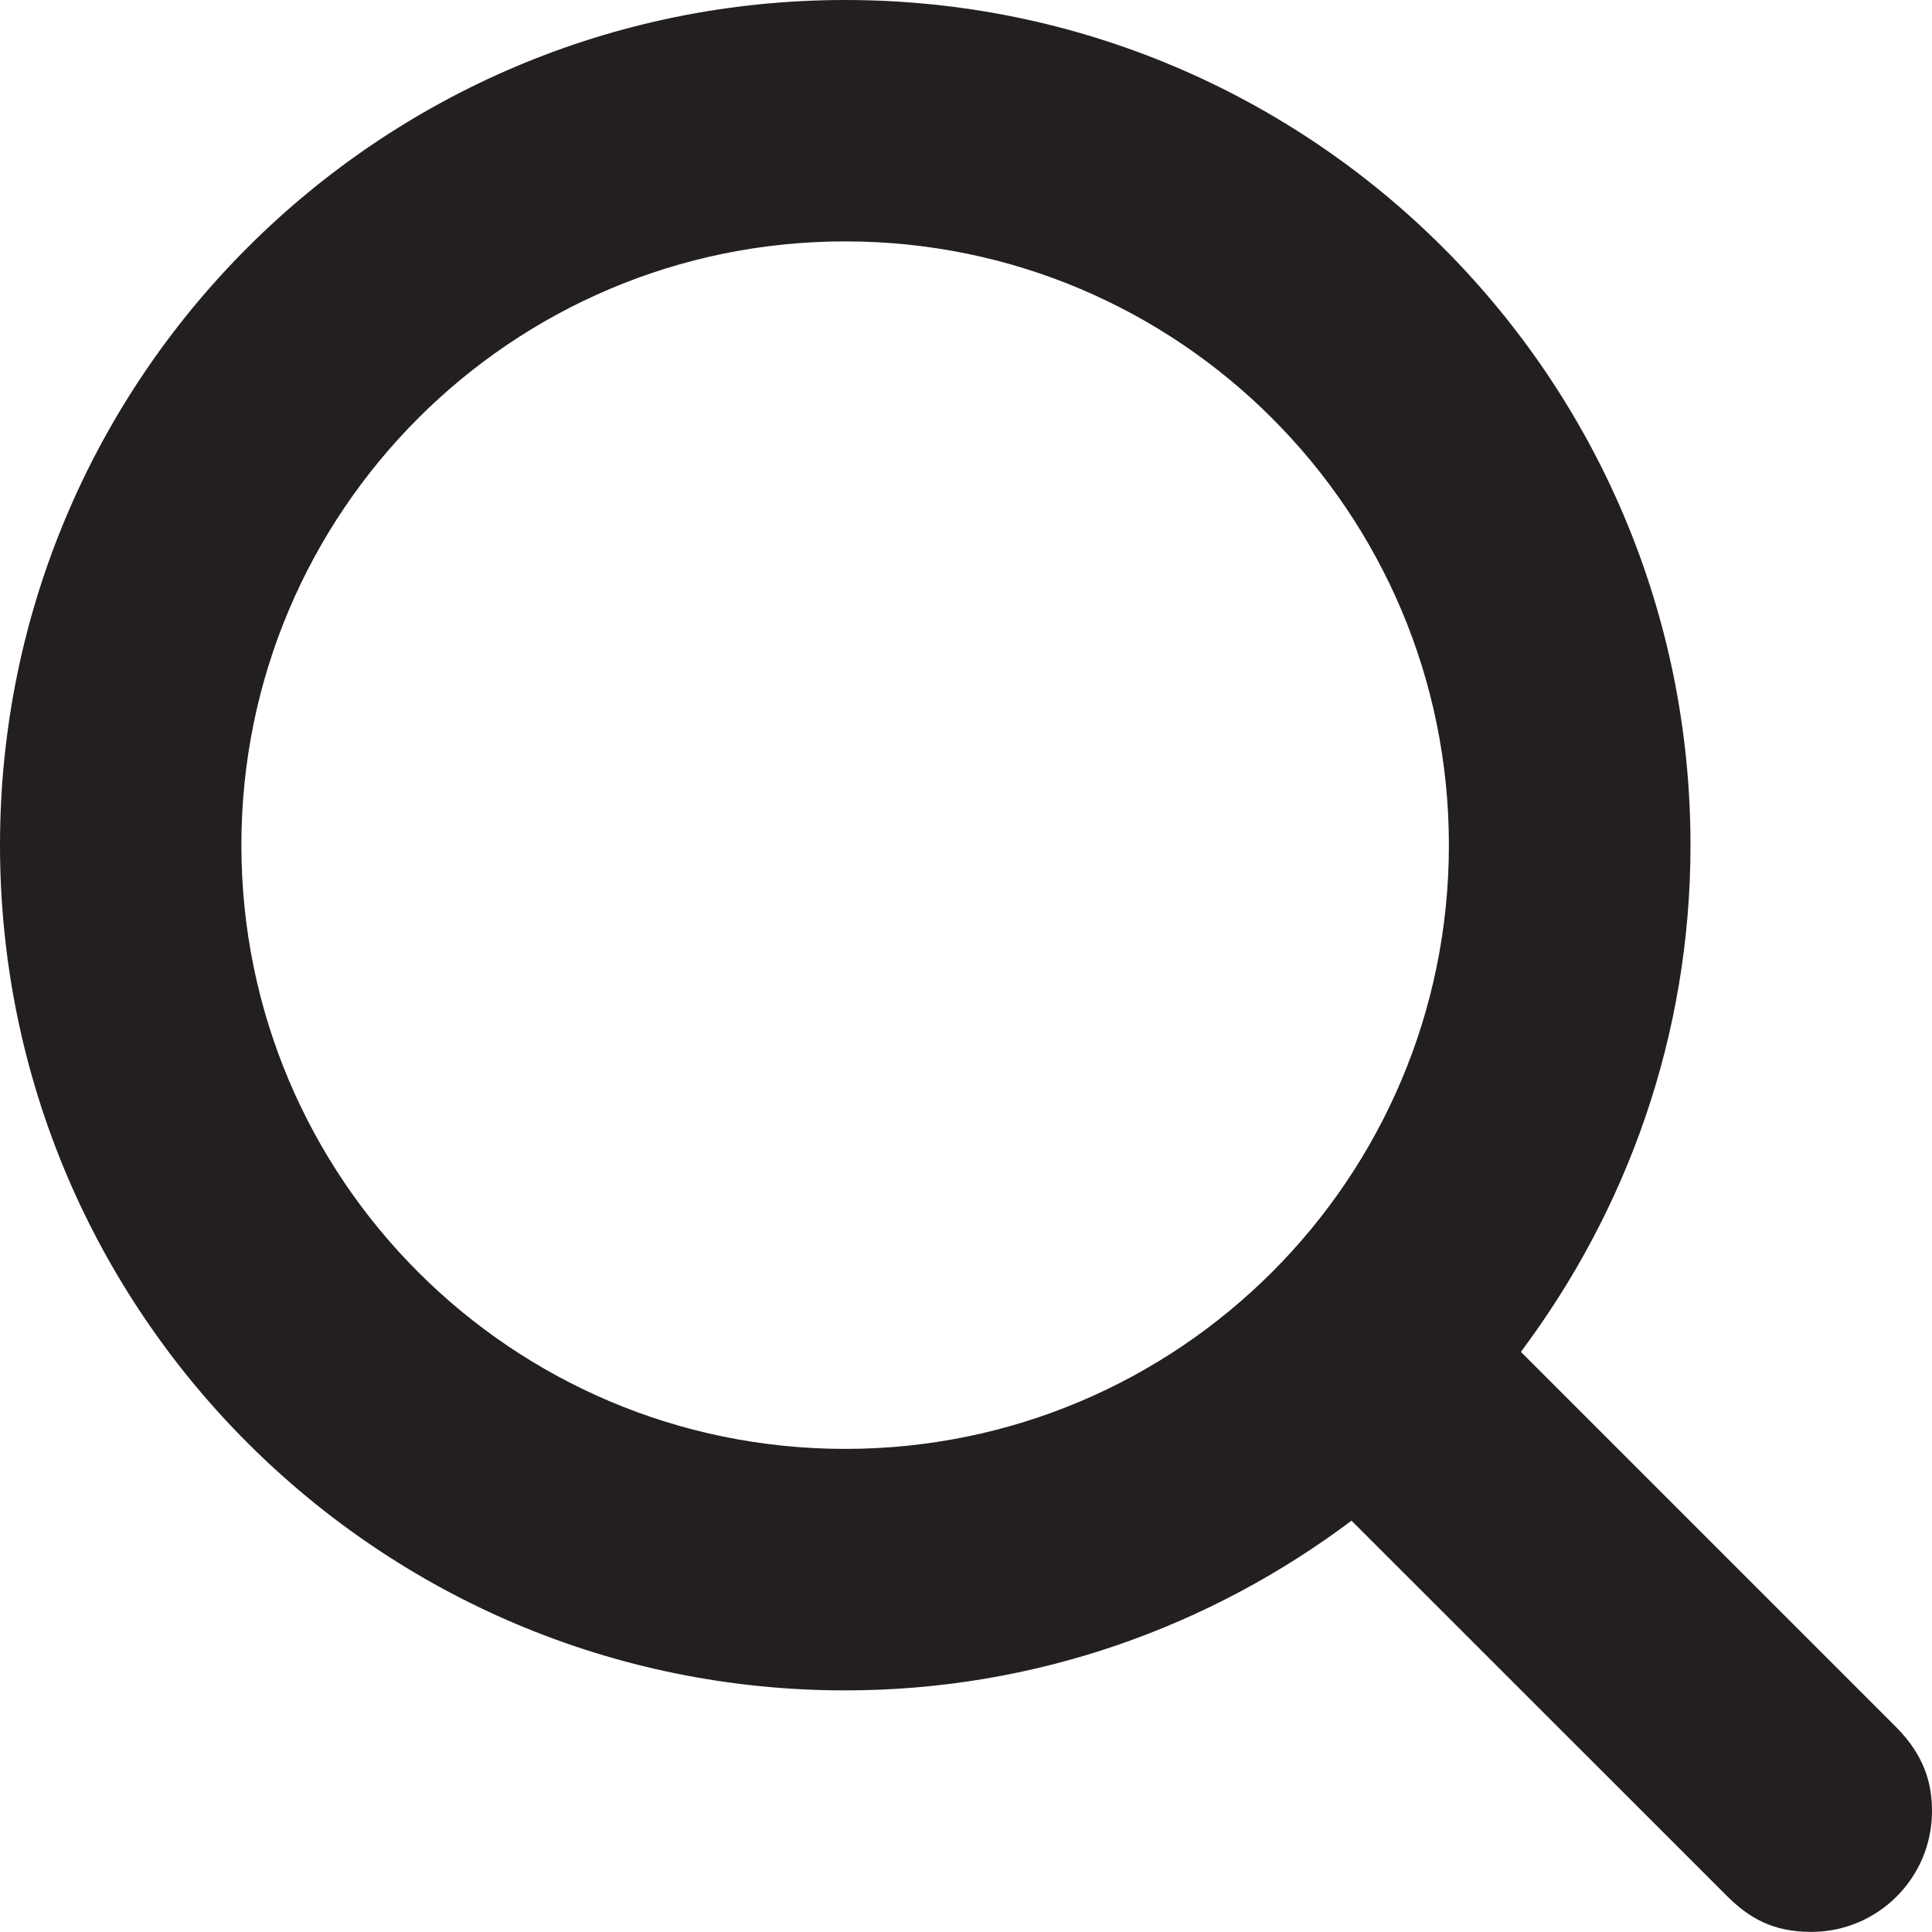
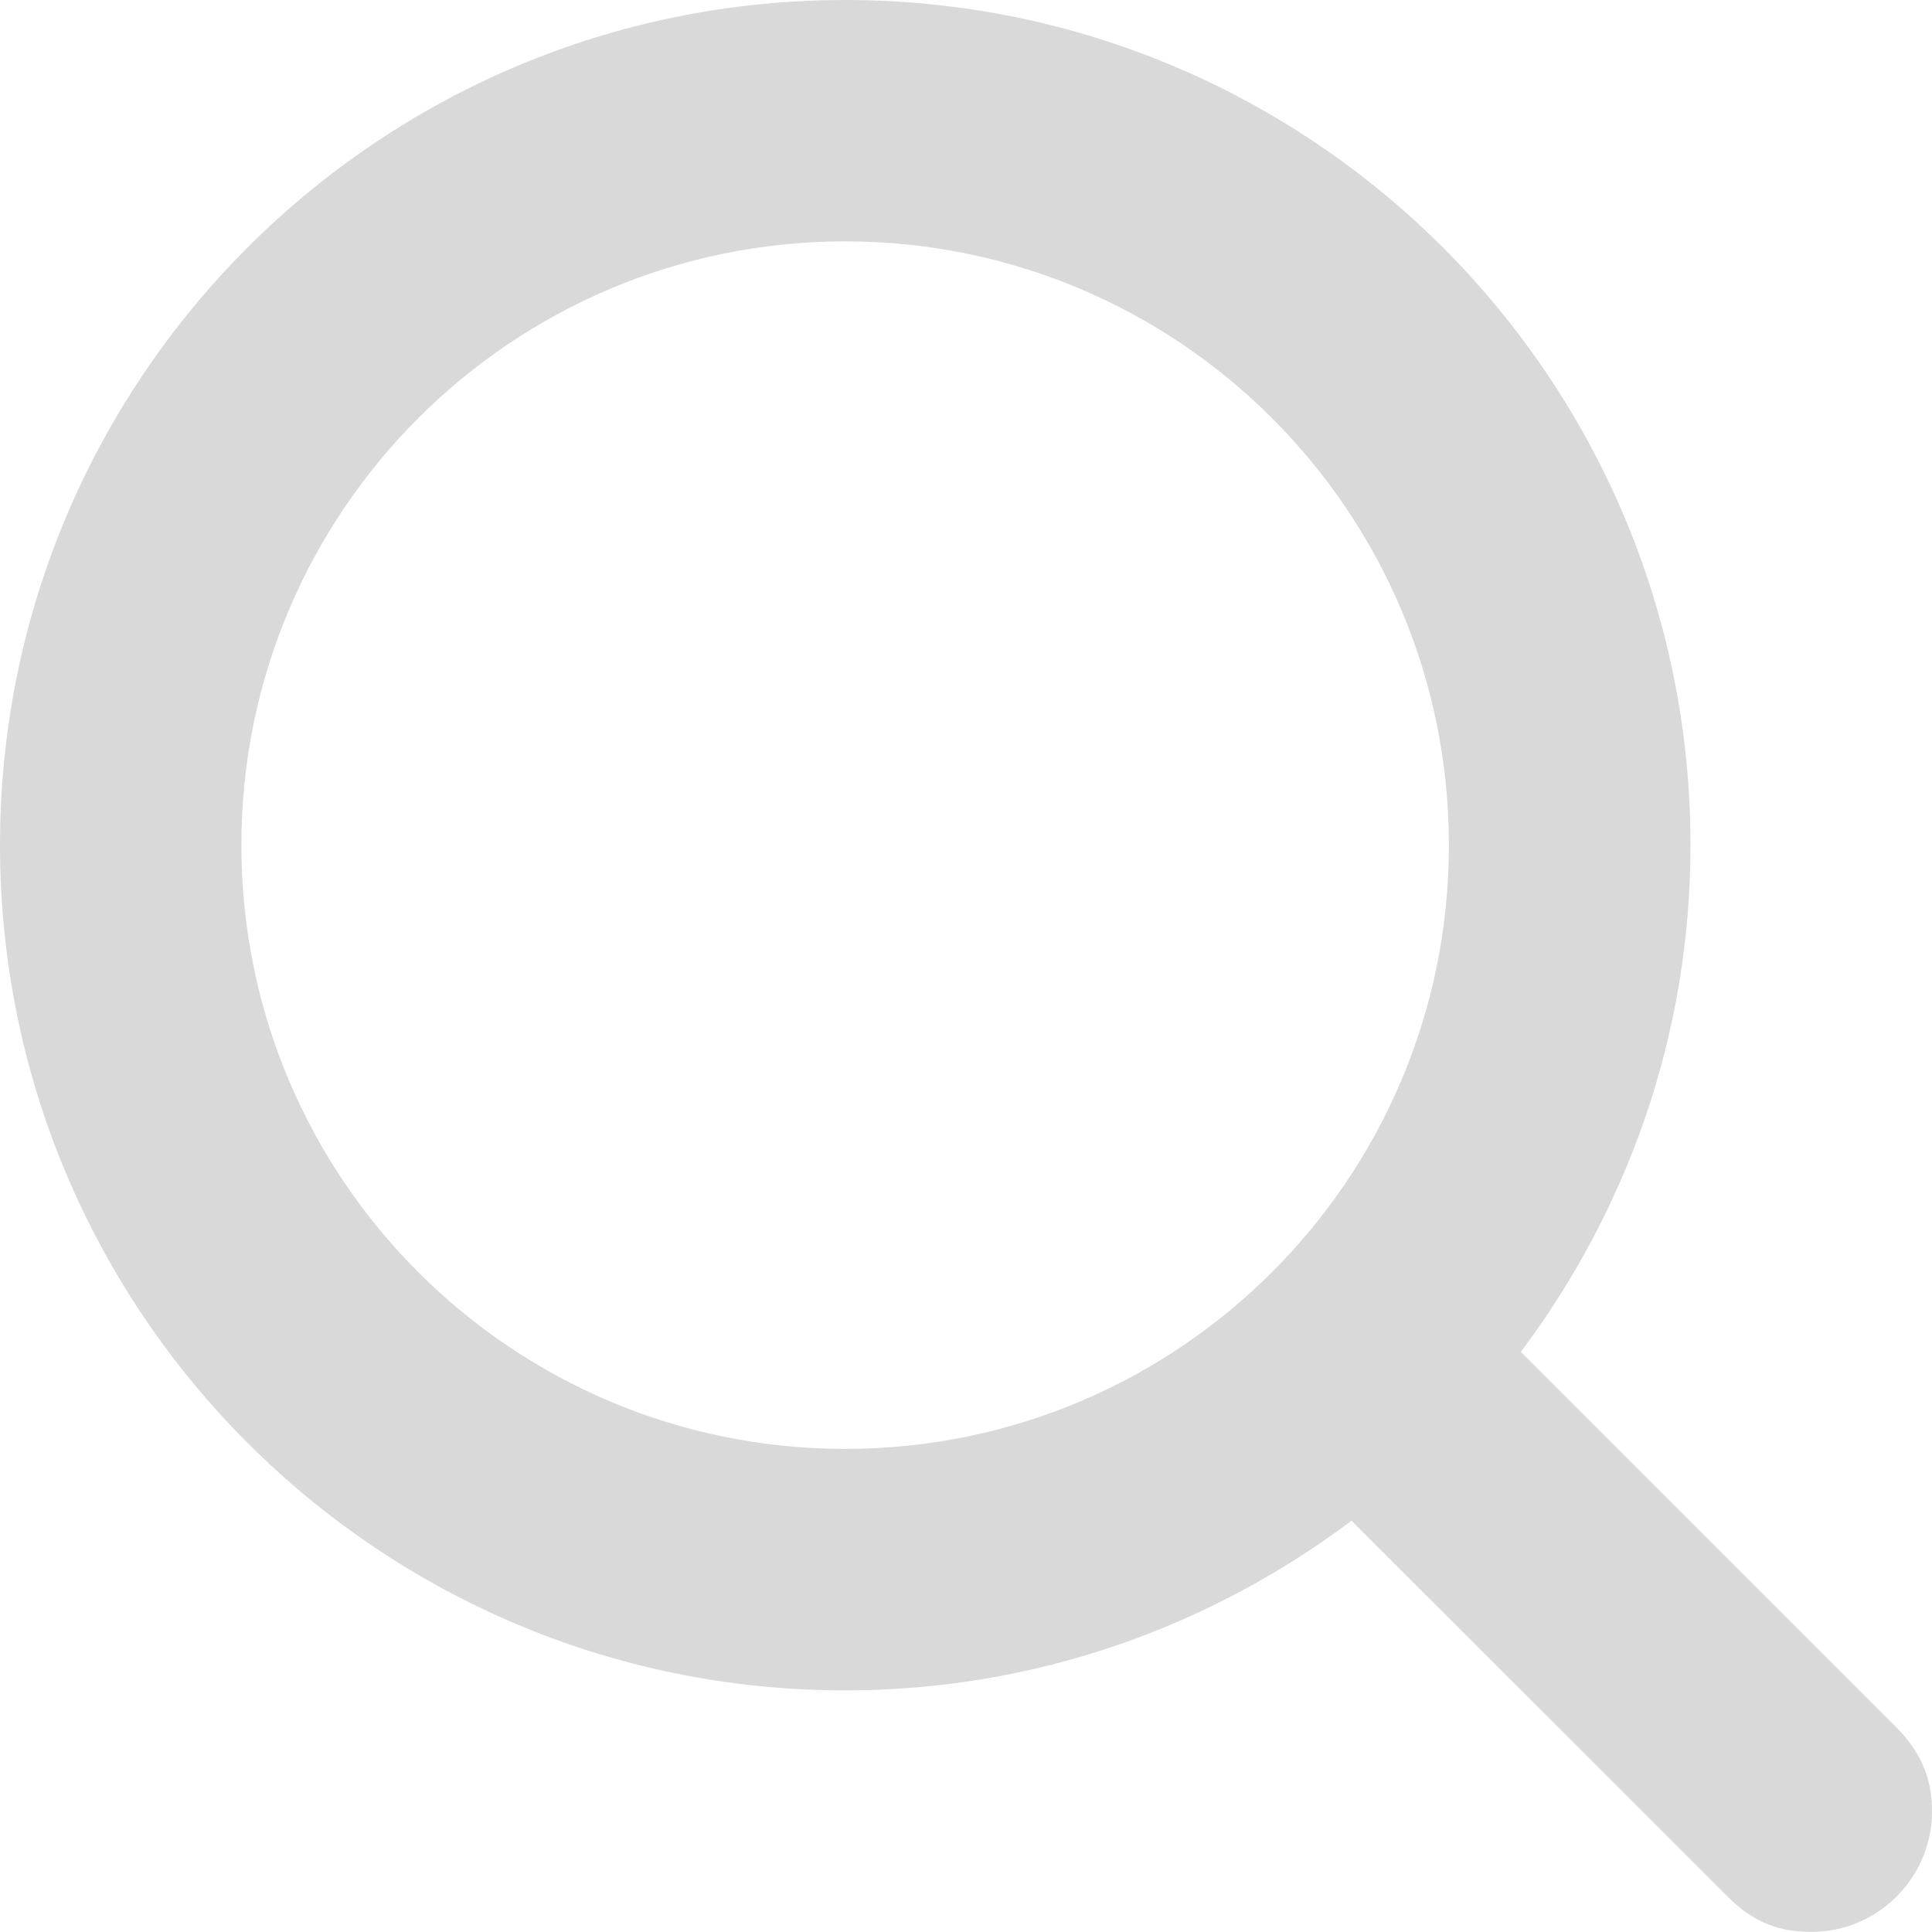
- <svg xmlns="http://www.w3.org/2000/svg" version="1.1" id="Layer_1" x="0px" y="0px" width="17.6px" height="17.6px" viewBox="-0.8 -0.8 17.6 17.6" enable-background="new -0.8 -0.8 17.6 17.6" xml:space="preserve">
-   <path fill="#231F20" d="M16.47,14.93l-3.415-3.415C14.02,10.226,14.6,8.634,14.6,6.899c0-4.253-3.447-7.699-7.7-7.699 S-0.8,2.646-0.8,6.899s3.446,7.7,7.699,7.7c1.734,0,3.326-0.58,4.613-1.546l3.417,3.416c0.203,0.202,0.418,0.33,0.771,0.33 c0.607,0,1.1-0.492,1.1-1.1C16.8,15.459,16.739,15.2,16.47,14.93z M1.399,6.899c0-3.038,2.462-5.5,5.5-5.5s5.5,2.462,5.5,5.5 s-2.462,5.5-5.5,5.5S1.399,9.938,1.399,6.899z" />
+ <svg xmlns="http://www.w3.org/2000/svg" width="17.6px" height="17.6px" viewBox="-0.8 -0.8 17.6 17.6">
+   <g fill="#d9d9d9">
+     <path d="M16.47,14.93l-3.415-3.415C14.02,10.226,14.6,8.634,14.6,6.899c0-4.253-3.447-7.699-7.7-7.699 S-0.8,2.646-0.8,6.899s3.446,7.7,7.699,7.7c1.734,0,3.326-0.58,4.613-1.546l3.417,3.416c0.203,0.202,0.418,0.33,0.771,0.33 c0.607,0,1.1-0.492,1.1-1.1C16.8,15.459,16.739,15.2,16.47,14.93z M1.399,6.899c0-3.038,2.462-5.5,5.5-5.5s5.5,2.462,5.5,5.5 s-2.462,5.5-5.5,5.5S1.399,9.938,1.399,6.899z" />
+   </g>
</svg>
